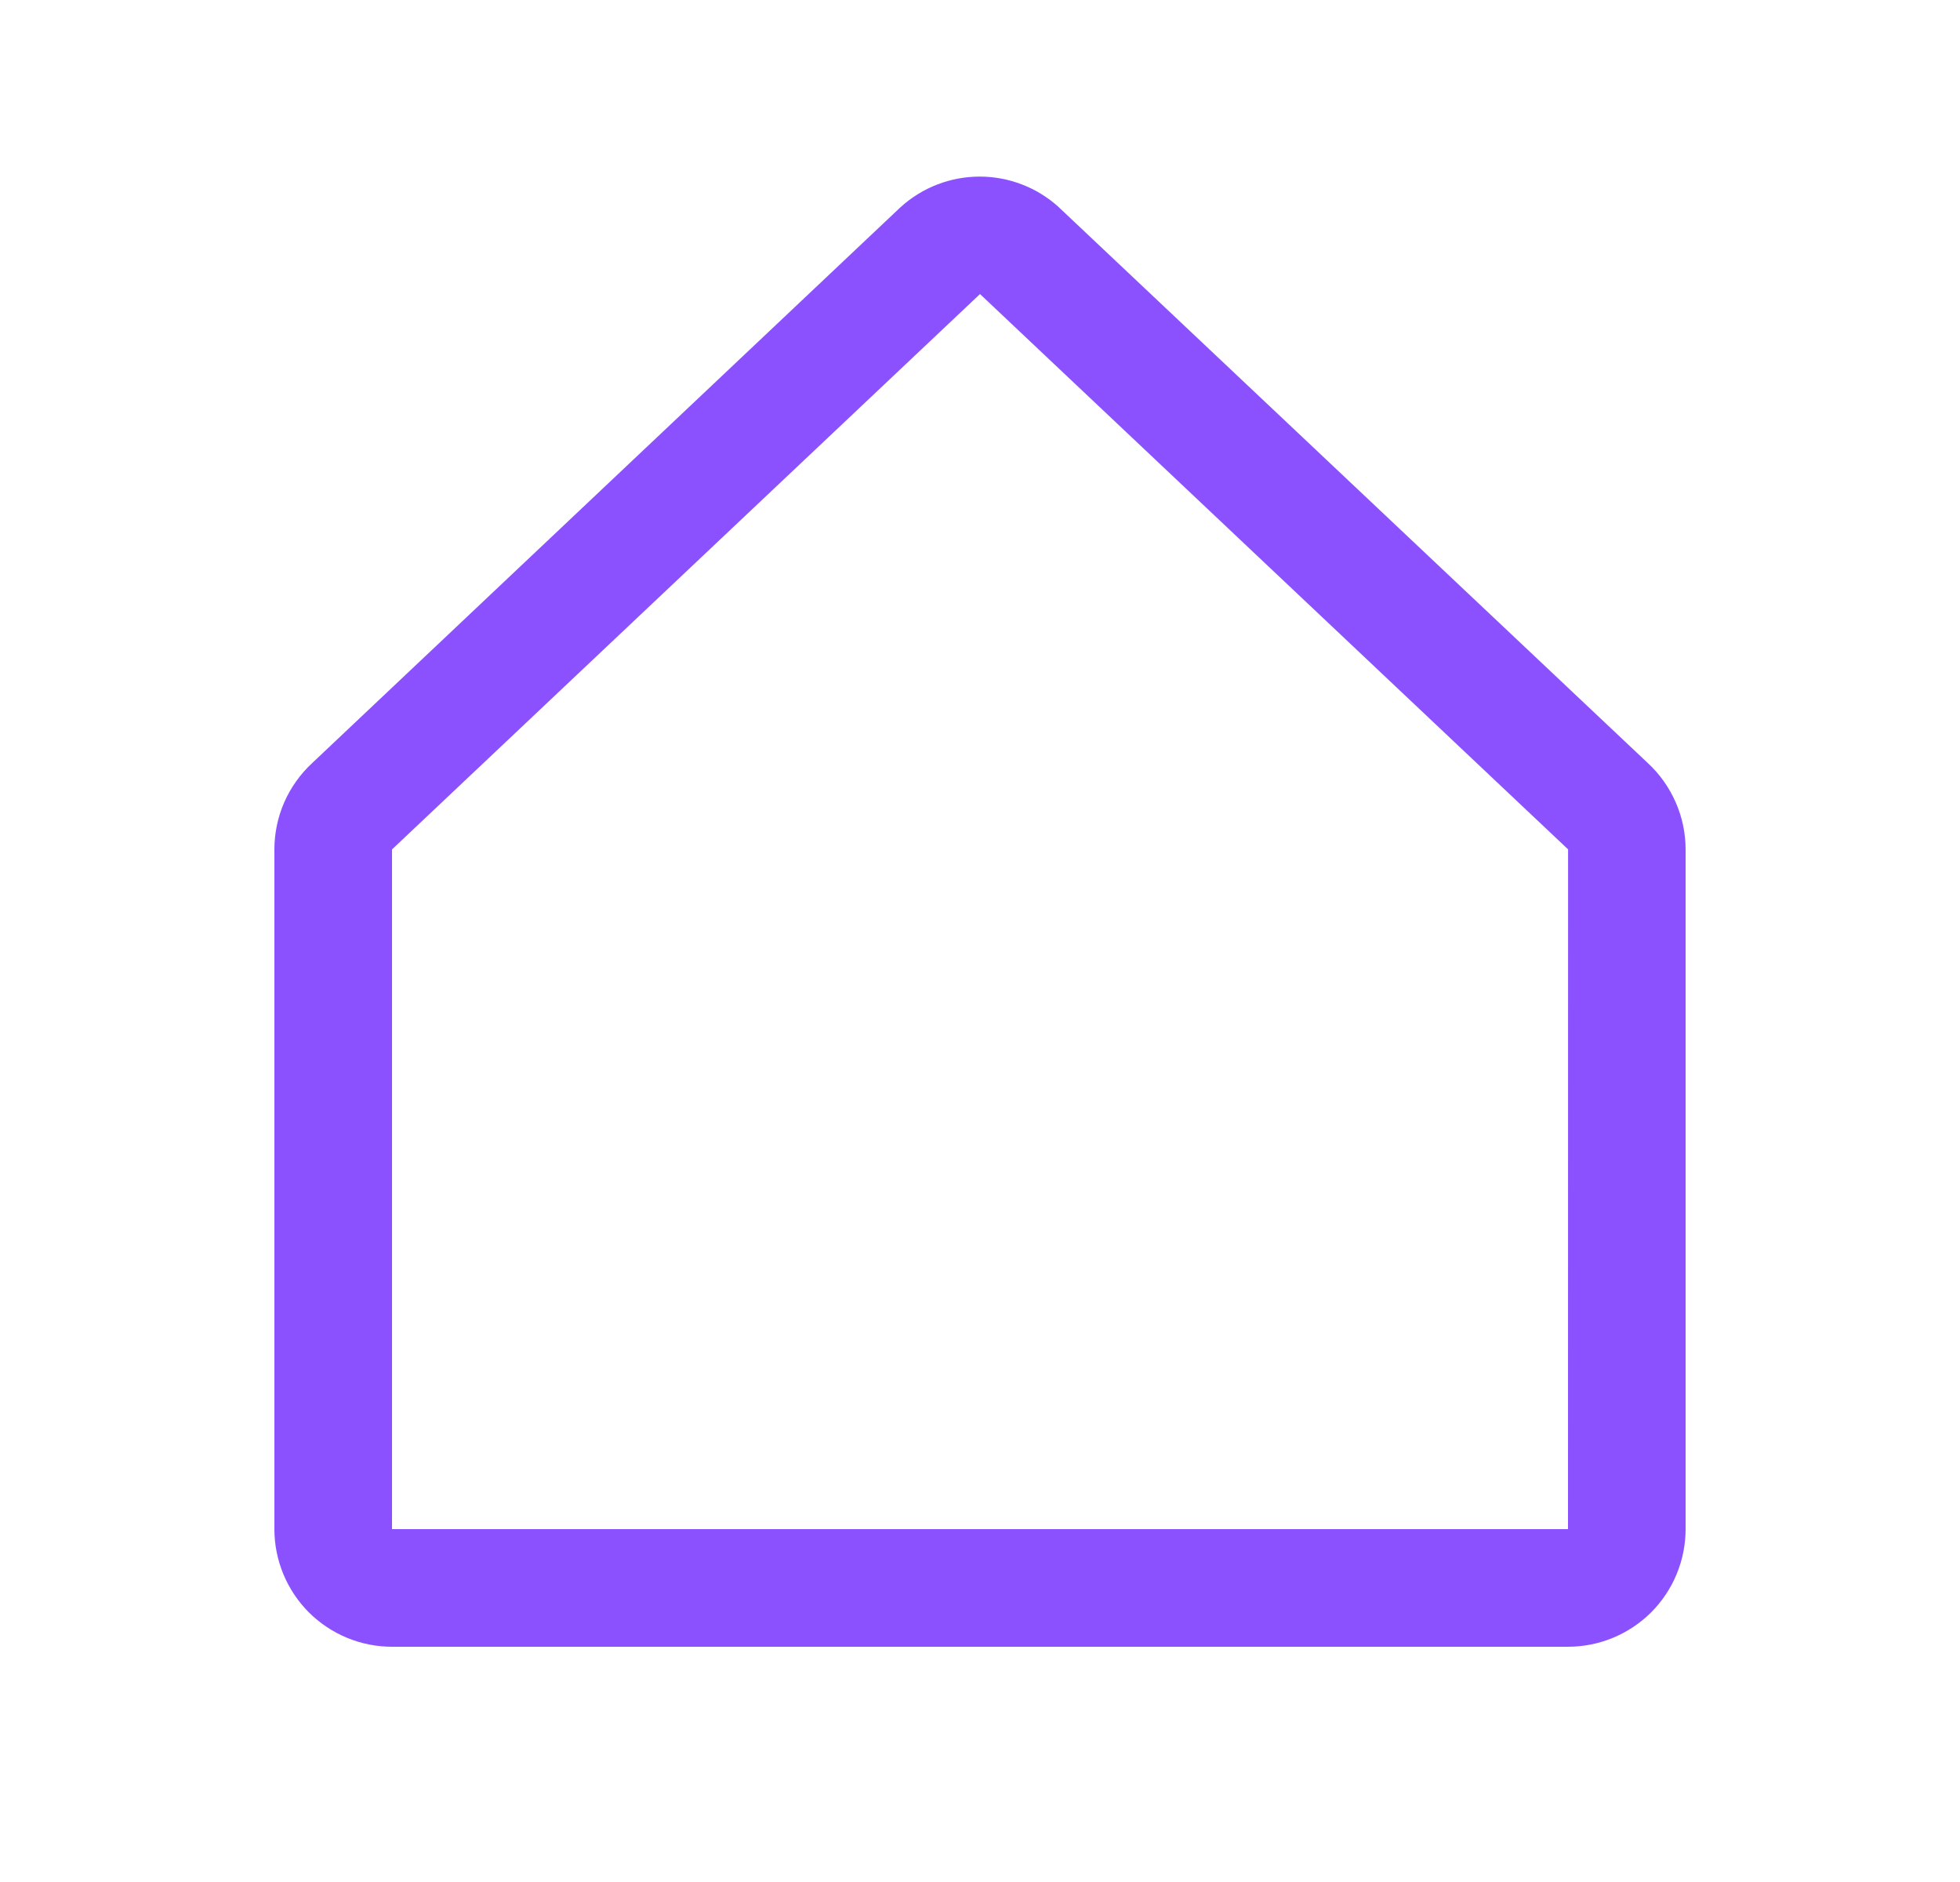
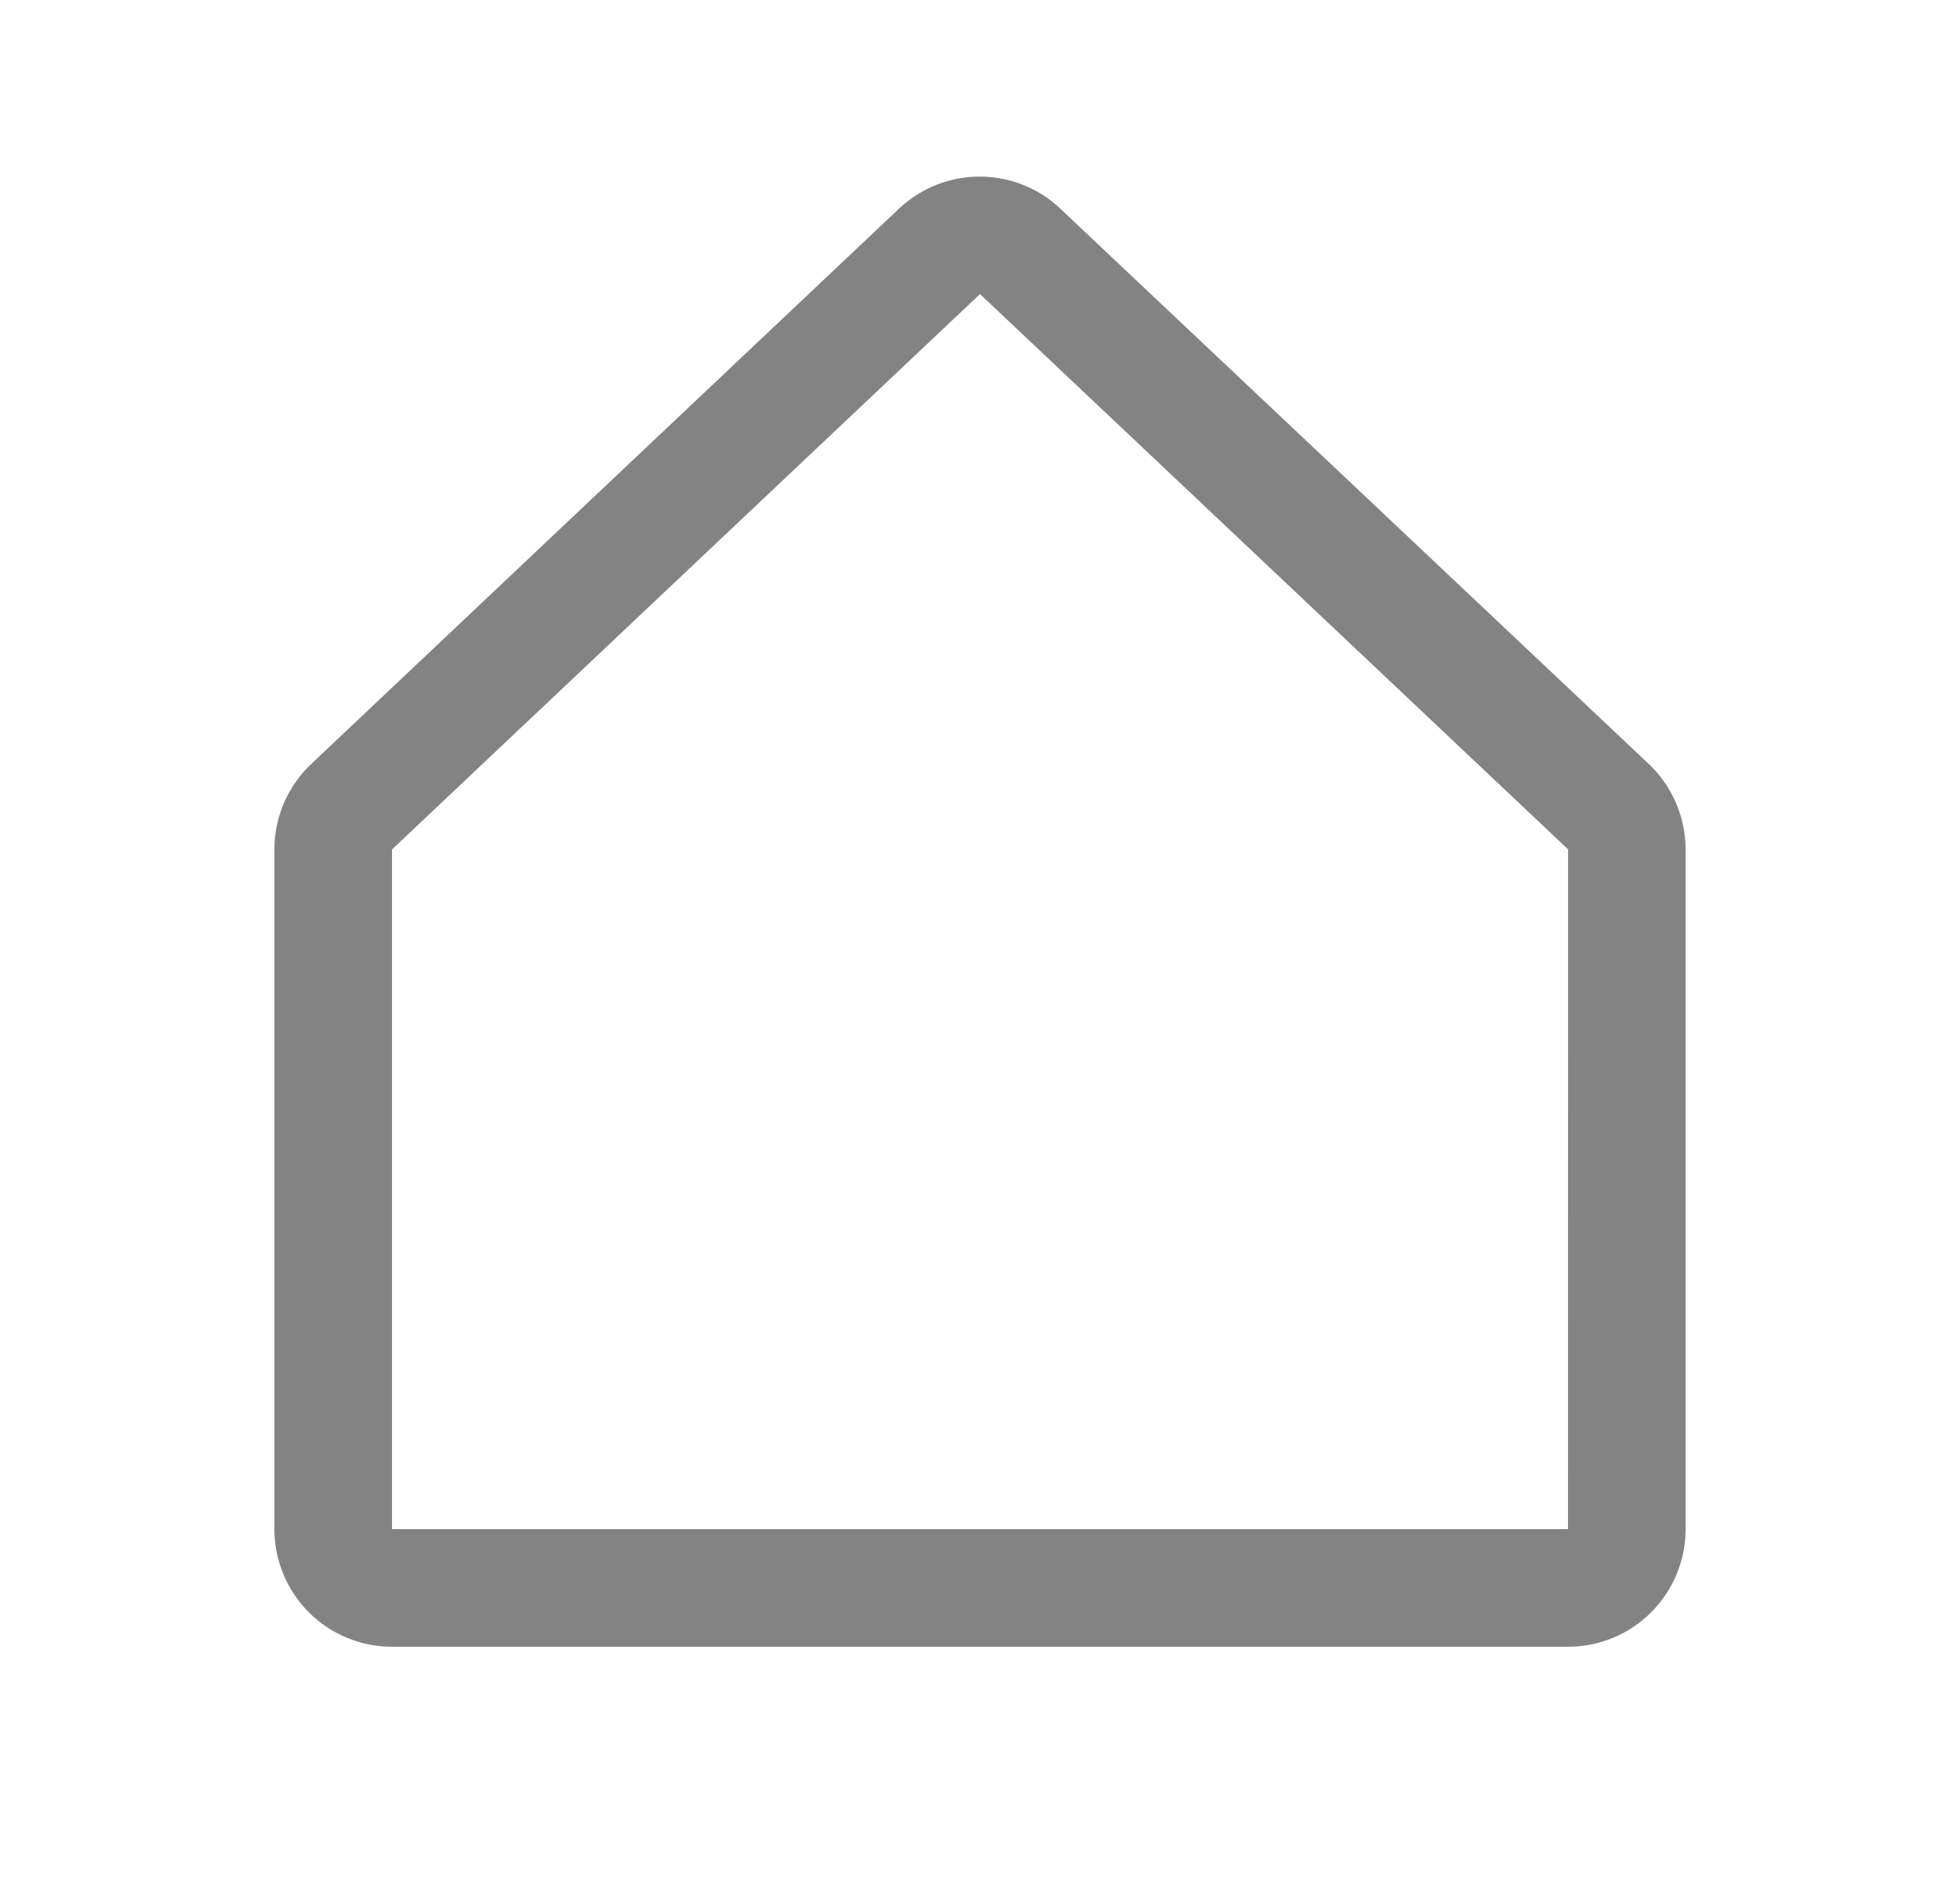
<svg xmlns="http://www.w3.org/2000/svg" width="25" height="24" viewBox="0 0 25 24" fill="none">
-   <path d="M21.015 9.728L13.515 2.652C13.512 2.649 13.508 2.646 13.505 2.642C13.229 2.391 12.869 2.252 12.496 2.252C12.123 2.252 11.763 2.391 11.487 2.642L11.476 2.652L3.985 9.728C3.832 9.869 3.71 10.04 3.626 10.23C3.543 10.42 3.5 10.625 3.5 10.833V19.5C3.5 19.898 3.658 20.279 3.939 20.561C4.221 20.842 4.602 21 5 21H20C20.398 21 20.779 20.842 21.061 20.561C21.342 20.279 21.5 19.898 21.5 19.5V10.833C21.5 10.625 21.457 10.42 21.373 10.23C21.29 10.04 21.168 9.869 21.015 9.728ZM20 19.5H5V10.833L5.01 10.823L12.5 3.75L19.991 10.822L20.001 10.831L20 19.5Z" fill="#8B51FF" />
+   <path d="M21.015 9.728L13.515 2.652C13.512 2.649 13.508 2.646 13.505 2.642C13.229 2.391 12.869 2.252 12.496 2.252C12.123 2.252 11.763 2.391 11.487 2.642L11.476 2.652L3.985 9.728C3.832 9.869 3.71 10.04 3.626 10.23C3.543 10.42 3.5 10.625 3.5 10.833V19.5C3.5 19.898 3.658 20.279 3.939 20.561C4.221 20.842 4.602 21 5 21H20C20.398 21 20.779 20.842 21.061 20.561C21.342 20.279 21.5 19.898 21.5 19.5V10.833C21.5 10.625 21.457 10.42 21.373 10.23C21.29 10.04 21.168 9.869 21.015 9.728ZM20 19.5H5V10.833L5.01 10.823L12.5 3.75L19.991 10.822L20.001 10.831L20 19.5Z" fill="#838383" />
</svg>
